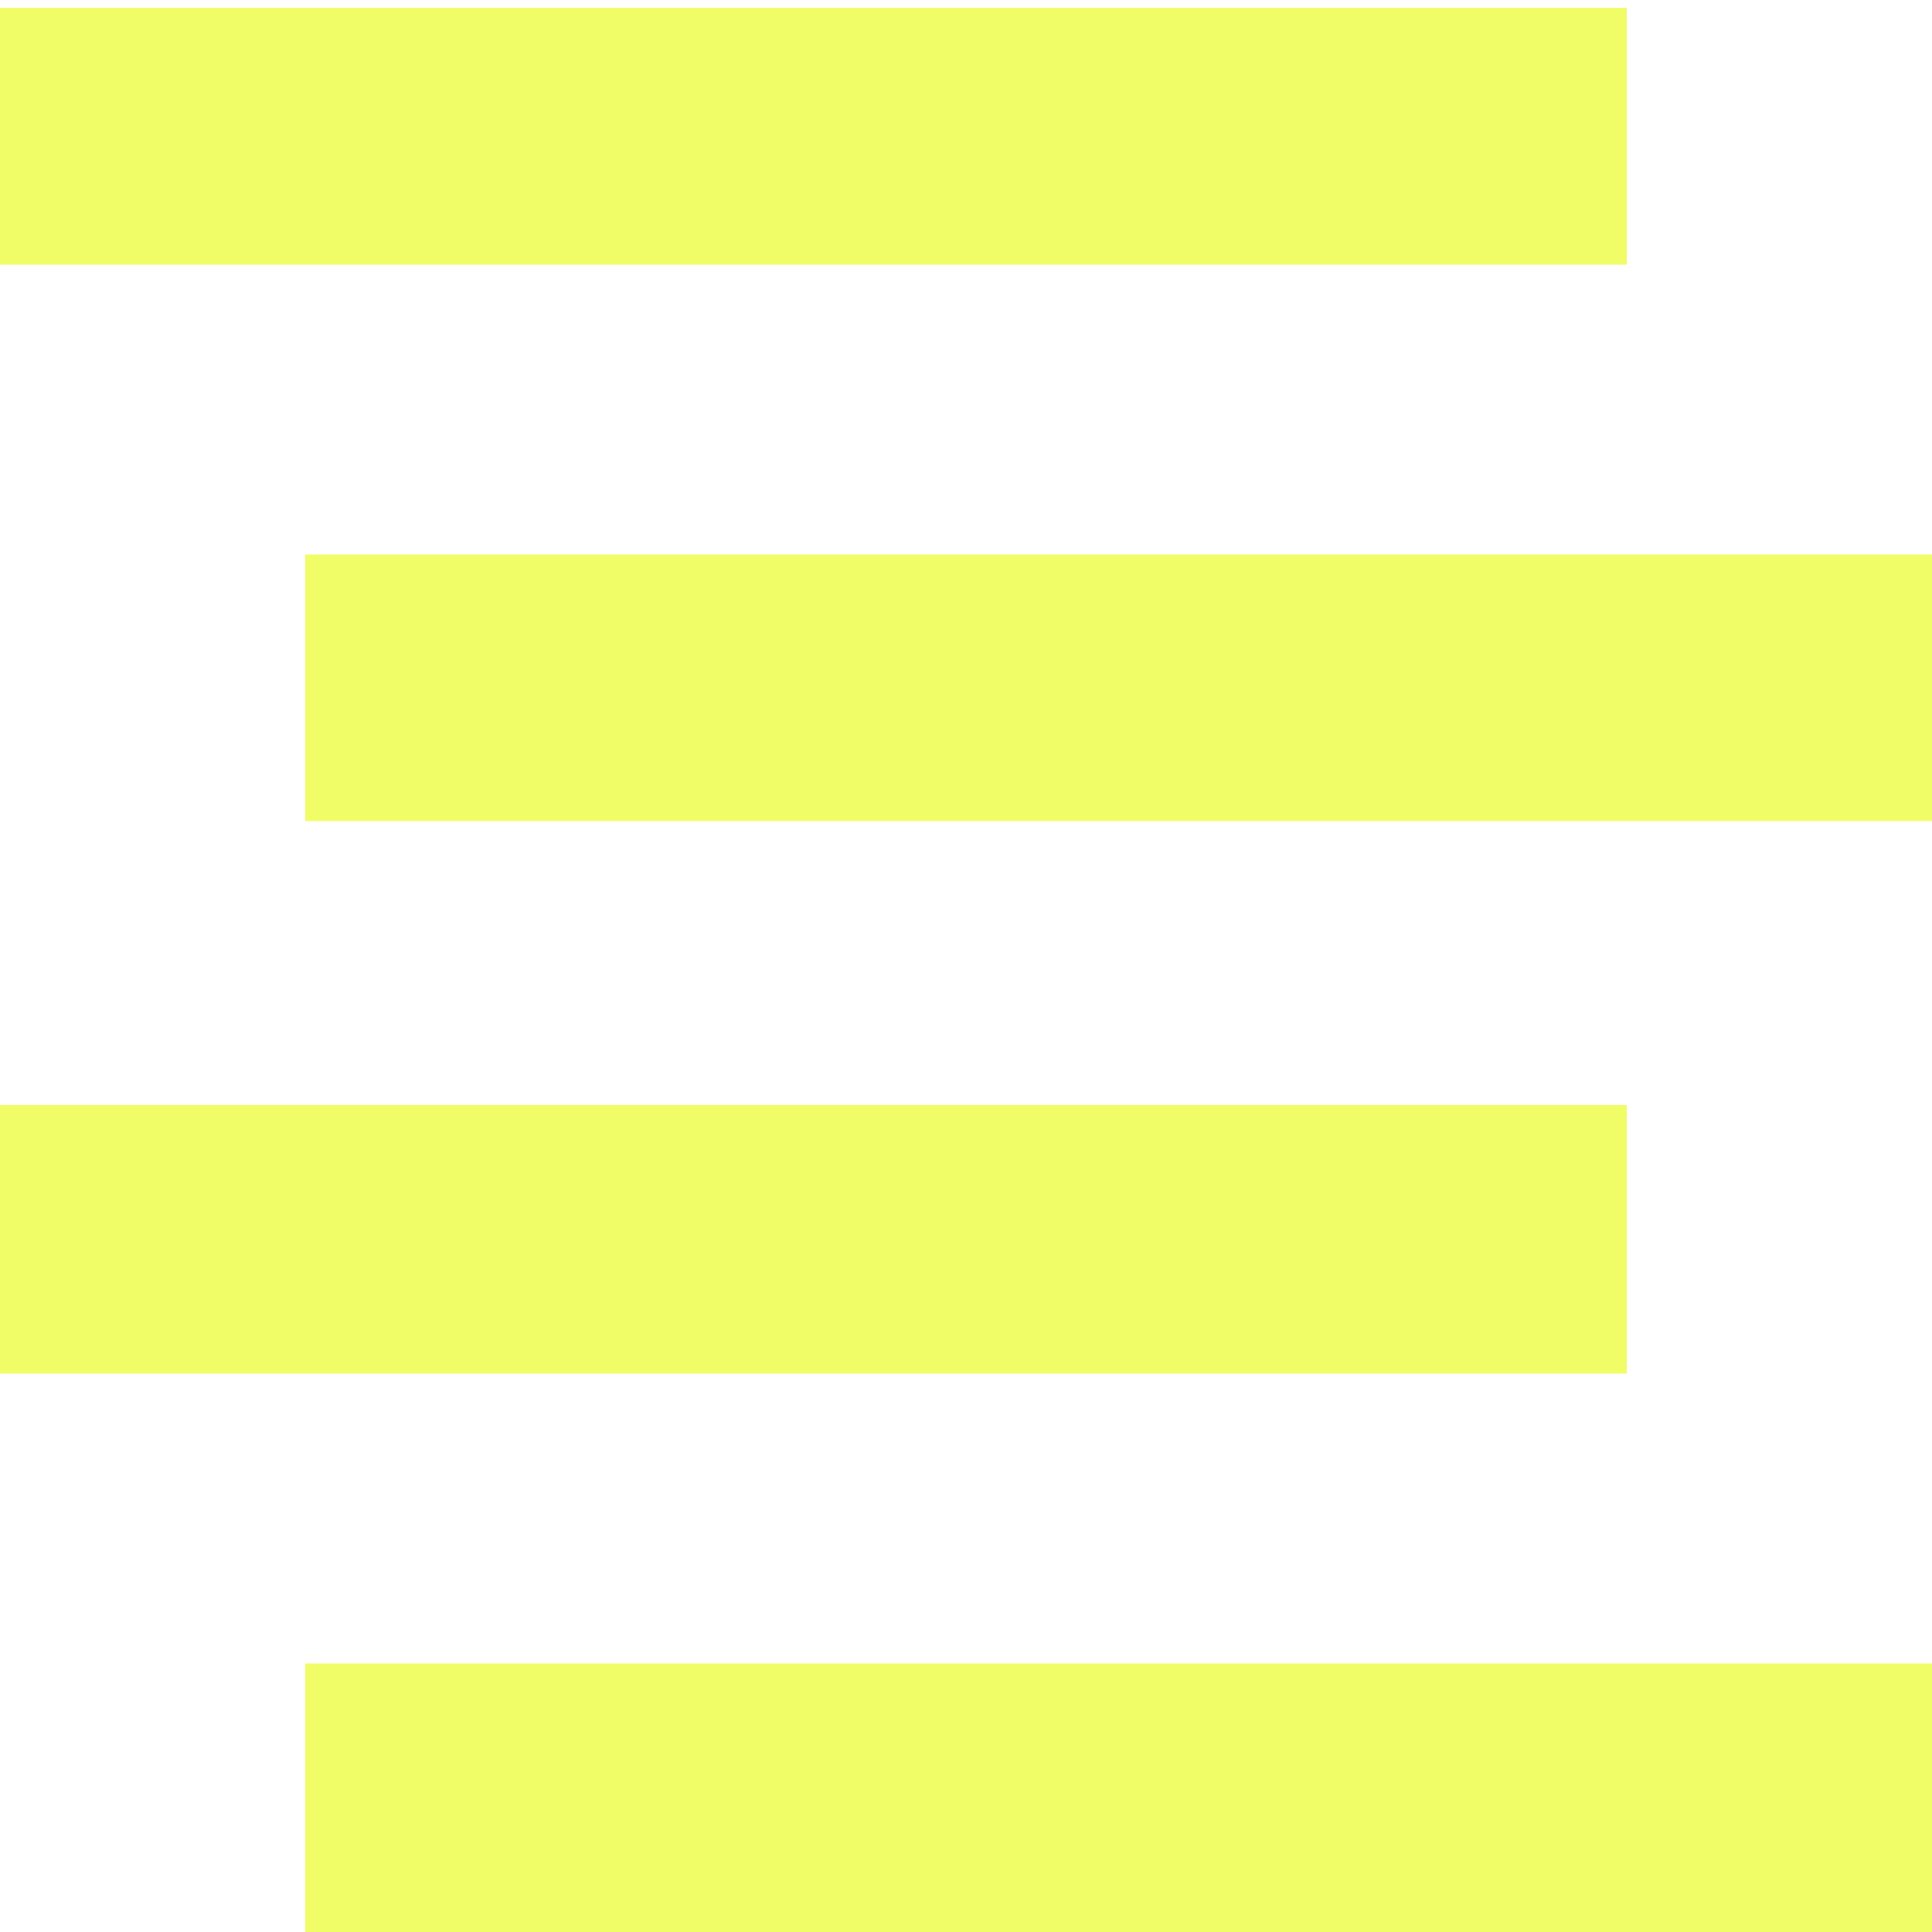
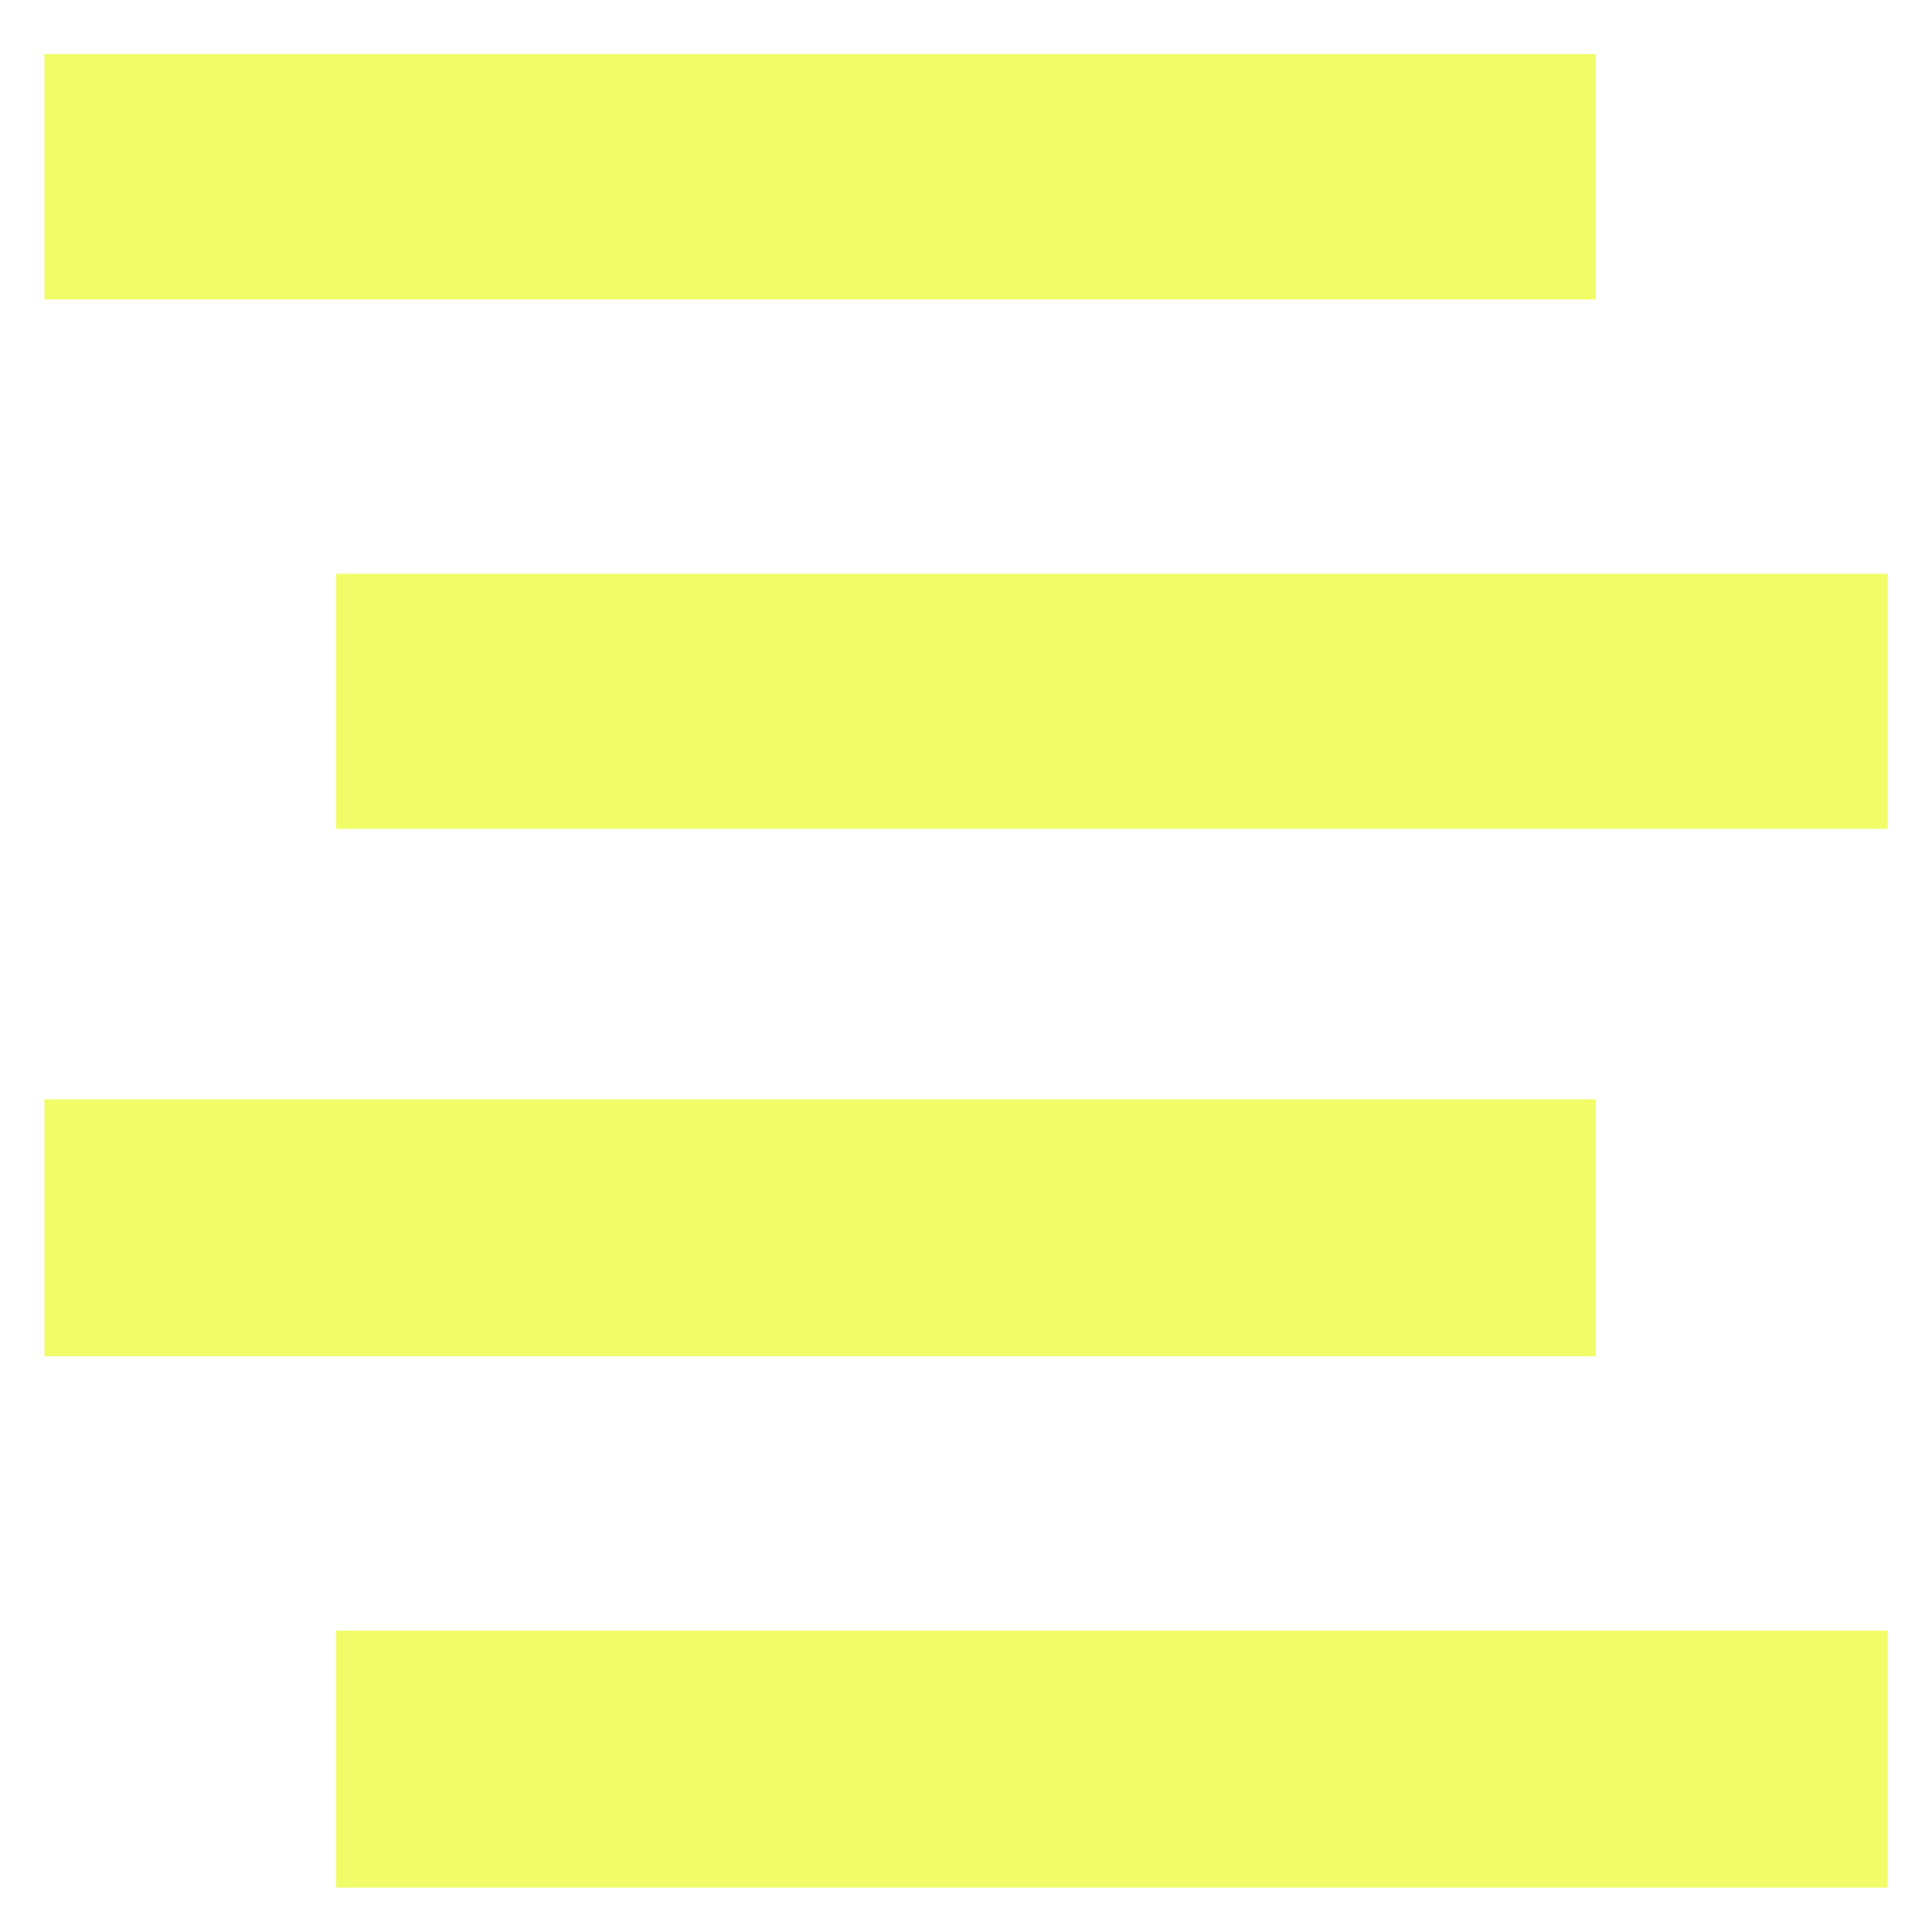
<svg xmlns="http://www.w3.org/2000/svg" viewBox="0 0 100 100">
-   <path d="M83.7.4v12.8H.5V.4m15.8 28.8h83.2V42H16.3V29.2zM.5 57.7h83.2v12.9H.5V57.7zm15.8 28.9h83.2v12.9H16.3V86.6z" fill="#f1fd67" stroke="#f1fd67" stroke-miterlimit="10" />
+   <path d="M82.1 2.8V15H2.8V2.8m15.1 27.4h79.3v12.2H17.9V30.2zM2.8 57.4h79.3v12.3H2.8V57.4zm15.1 27.5h79.3v12.3H17.9V84.9z" fill="#f1fd67" stroke="#f1fd67" stroke-miterlimit="10" />
</svg>
